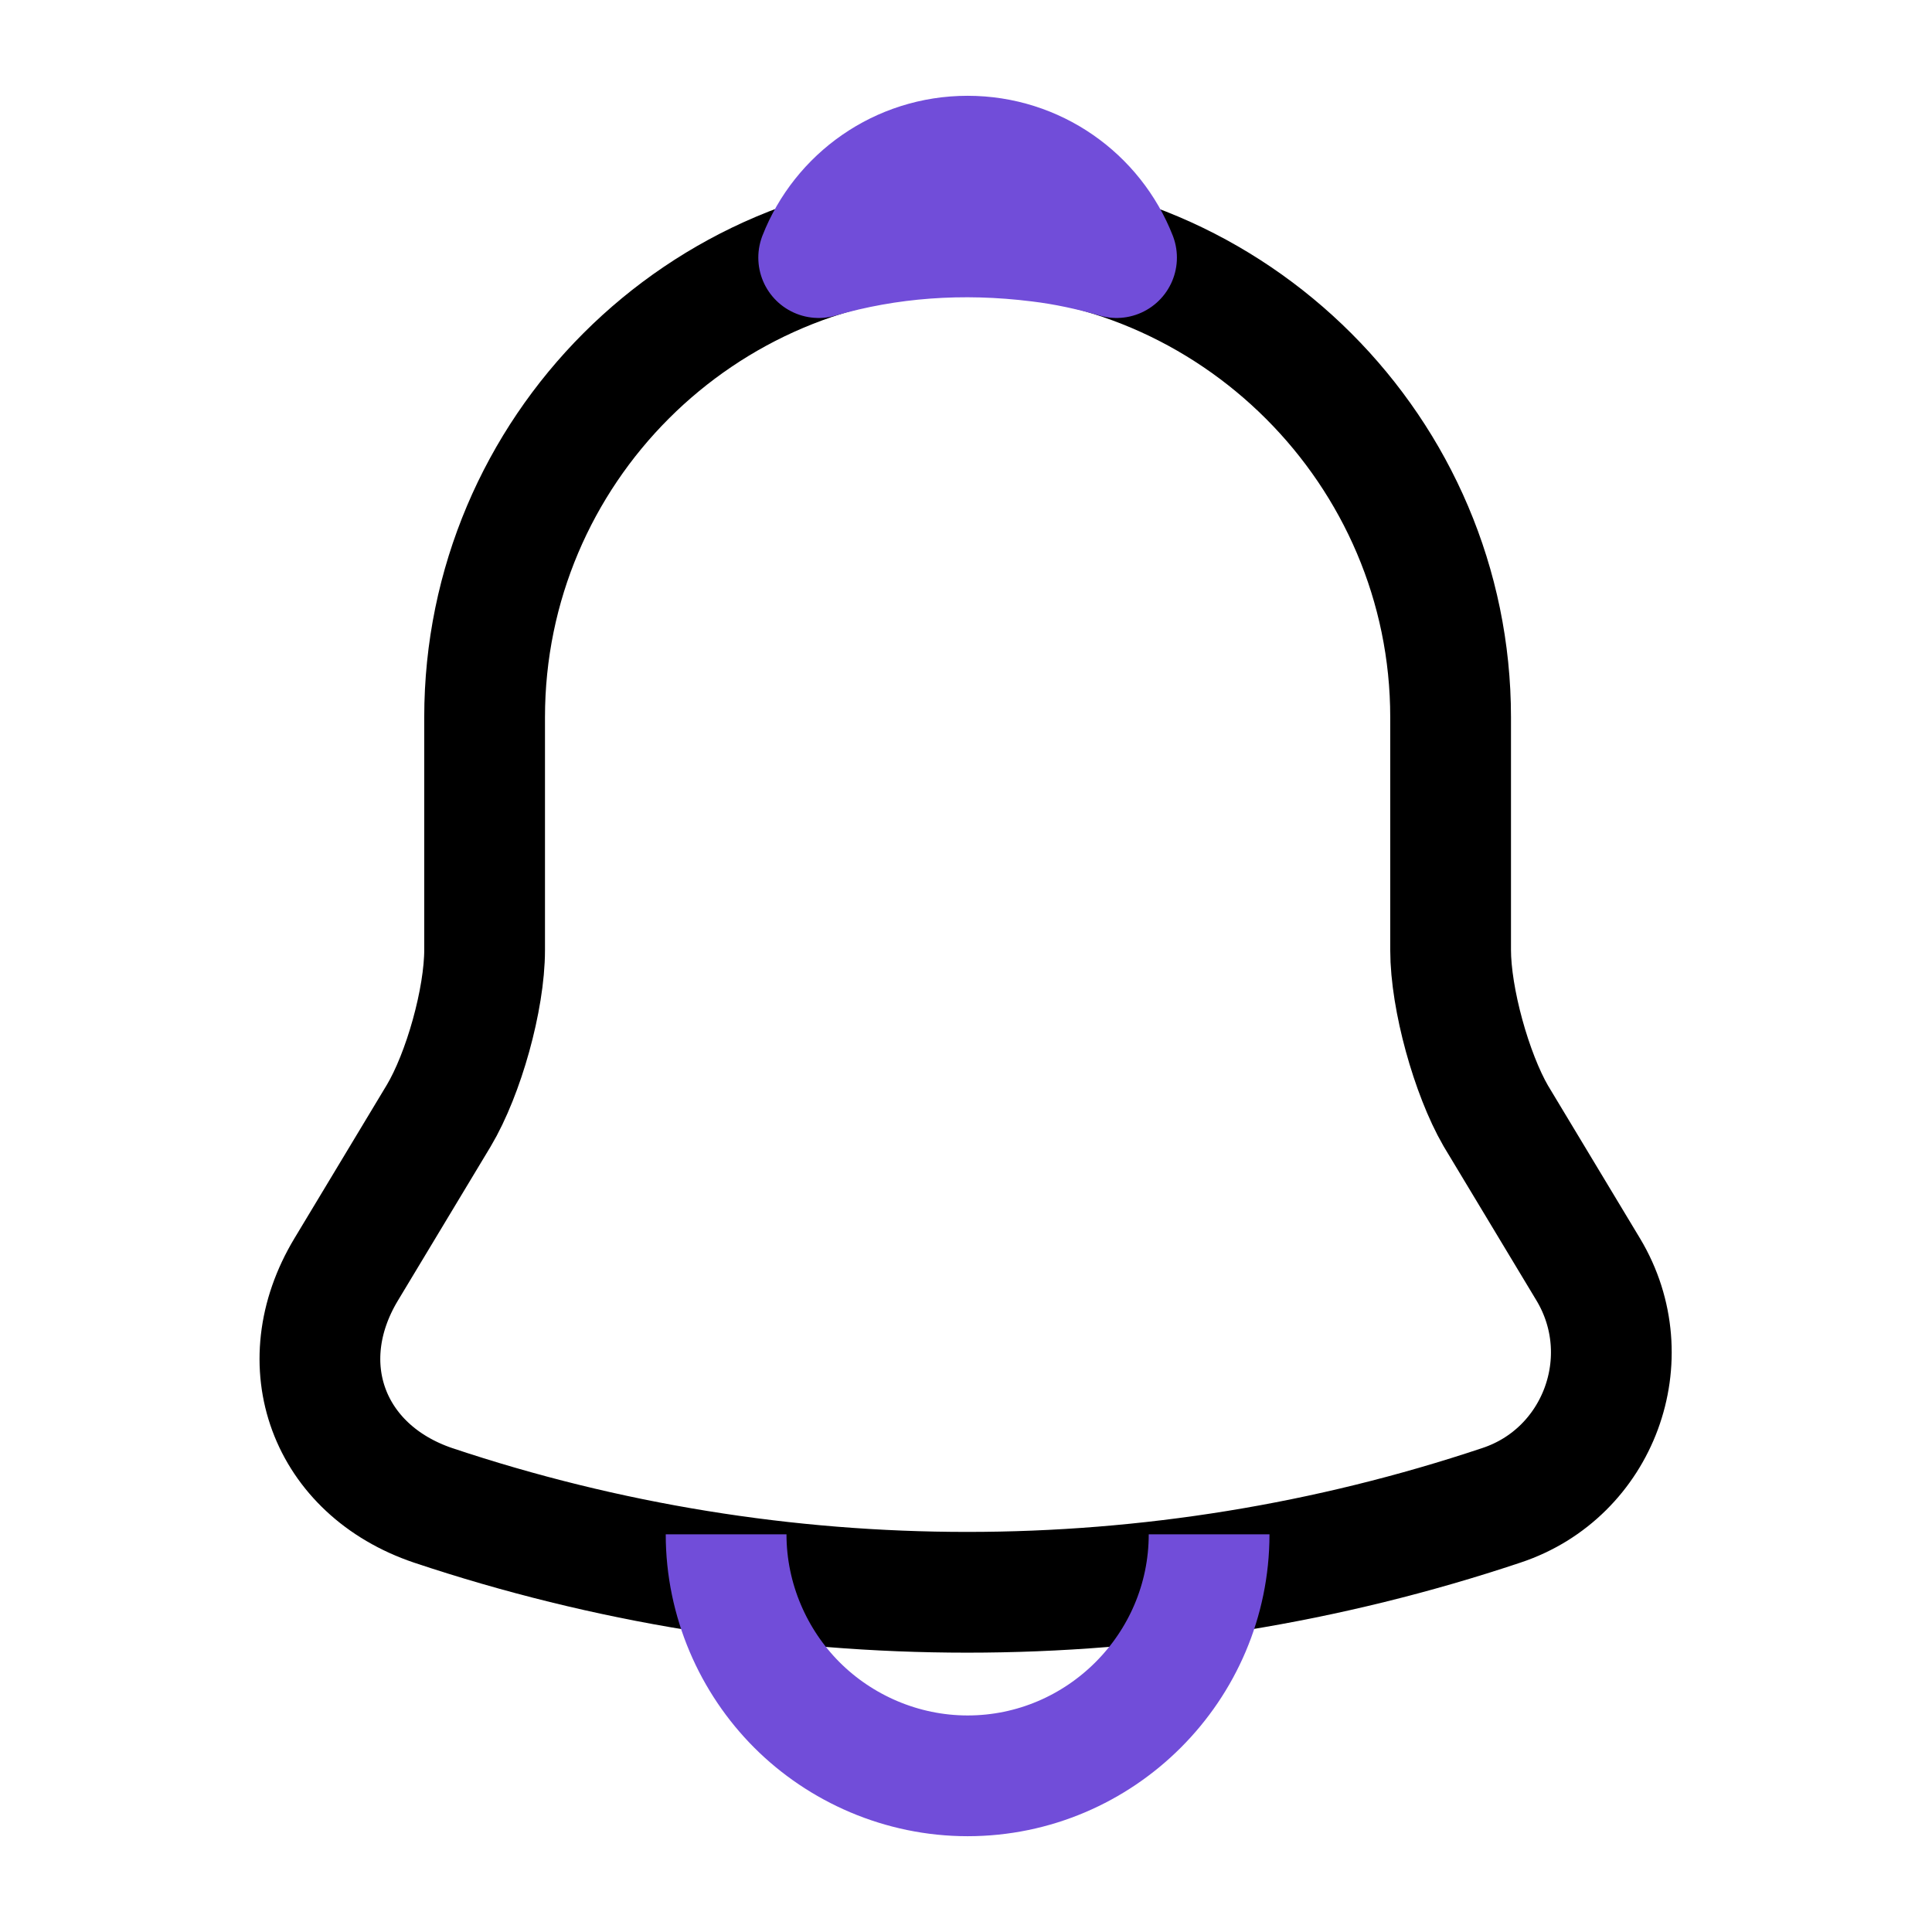
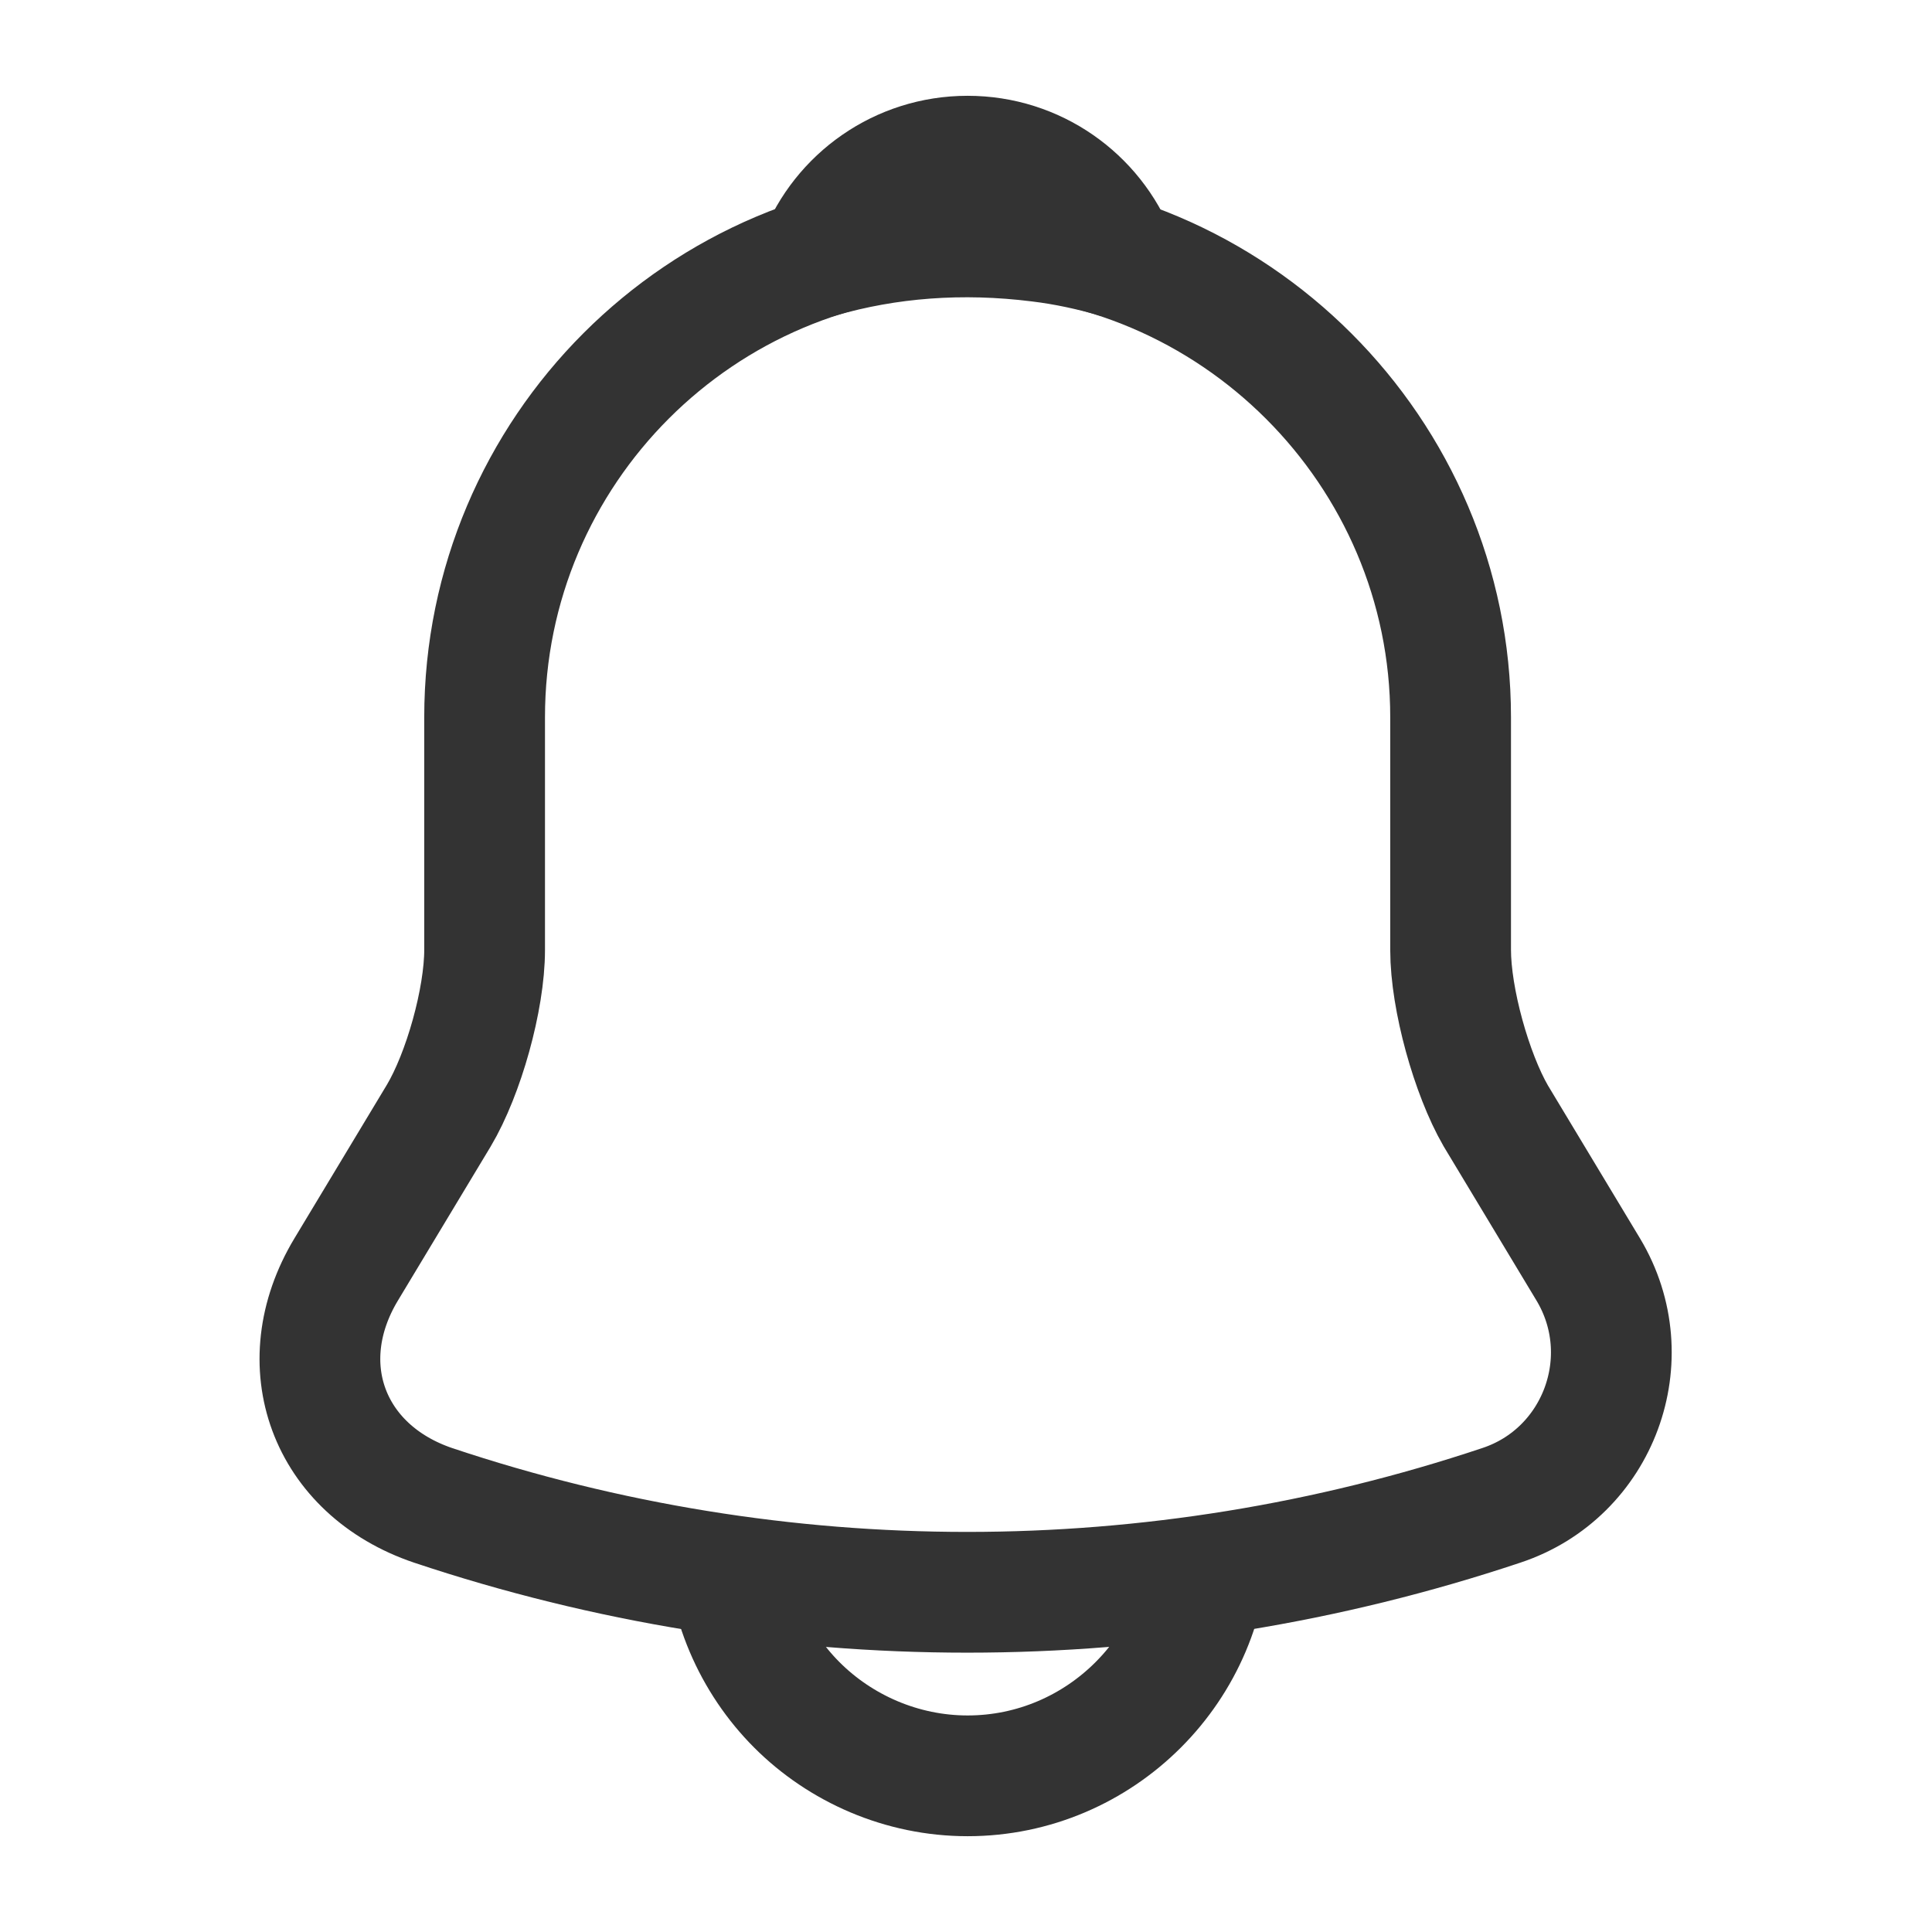
<svg xmlns="http://www.w3.org/2000/svg" width="24" height="24" viewBox="0 0 24 24" fill="none">
-   <path d="M12.02 2.91C8.71 2.91 6.02 5.6 6.02 8.91V11.8C6.02 12.41 5.76 13.34 5.45 13.86L4.3 15.77C3.59 16.95 4.08 18.26 5.38 18.7C9.69 20.14 14.34 20.14 18.65 18.7C19.86 18.3 20.39 16.87 19.73 15.77L18.58 13.86C18.28 13.34 18.02 12.41 18.02 11.8V8.91C18.02 5.61 15.32 2.91 12.02 2.91Z" stroke="#000000" stroke-width="1.5" stroke-miterlimit="10" stroke-linecap="round" />
-   <path d="M13.87 3.2C13.56 3.11 13.24 3.04 12.91 3C11.95 2.88 11.03 2.95 10.17 3.2C10.46 2.46 11.18 1.94 12.02 1.94C12.86 1.94 13.58 2.46 13.87 3.2Z" stroke="#714DD9" stroke-width="1.5" stroke-miterlimit="10" stroke-linecap="round" stroke-linejoin="round" />
-   <path d="M15.02 19.06C15.02 20.71 13.67 22.06 12.02 22.06C11.2 22.06 10.44 21.72 9.9 21.18C9.36 20.64 9.02 19.88 9.02 19.06" stroke="#714DD9" stroke-width="1.5" stroke-miterlimit="10" />
+   <path d="M12.02 2.91C8.71 2.91 6.02 5.6 6.02 8.91V11.8C6.02 12.41 5.76 13.34 5.45 13.86L4.3 15.77C3.59 16.95 4.08 18.26 5.38 18.7C9.69 20.14 14.34 20.14 18.65 18.7C19.86 18.3 20.39 16.87 19.73 15.77L18.58 13.86C18.28 13.34 18.02 12.41 18.02 11.8V8.91C18.02 5.61 15.32 2.91 12.02 2.91Z" stroke="#333333" stroke-width="1.5" stroke-miterlimit="10" stroke-linecap="round" />
+   <path d="M13.87 3.2C13.56 3.11 13.24 3.04 12.91 3C11.95 2.88 11.03 2.95 10.17 3.2C10.46 2.46 11.18 1.94 12.02 1.94C12.86 1.94 13.58 2.46 13.87 3.2Z" stroke="#333333" stroke-width="1.5" stroke-miterlimit="10" stroke-linecap="round" stroke-linejoin="round" />
+   <path d="M15.02 19.06C15.02 20.71 13.67 22.06 12.02 22.06C11.2 22.06 10.44 21.72 9.9 21.18C9.36 20.64 9.02 19.88 9.02 19.06" stroke="#333333" stroke-width="1.5" stroke-miterlimit="10" />
</svg>
